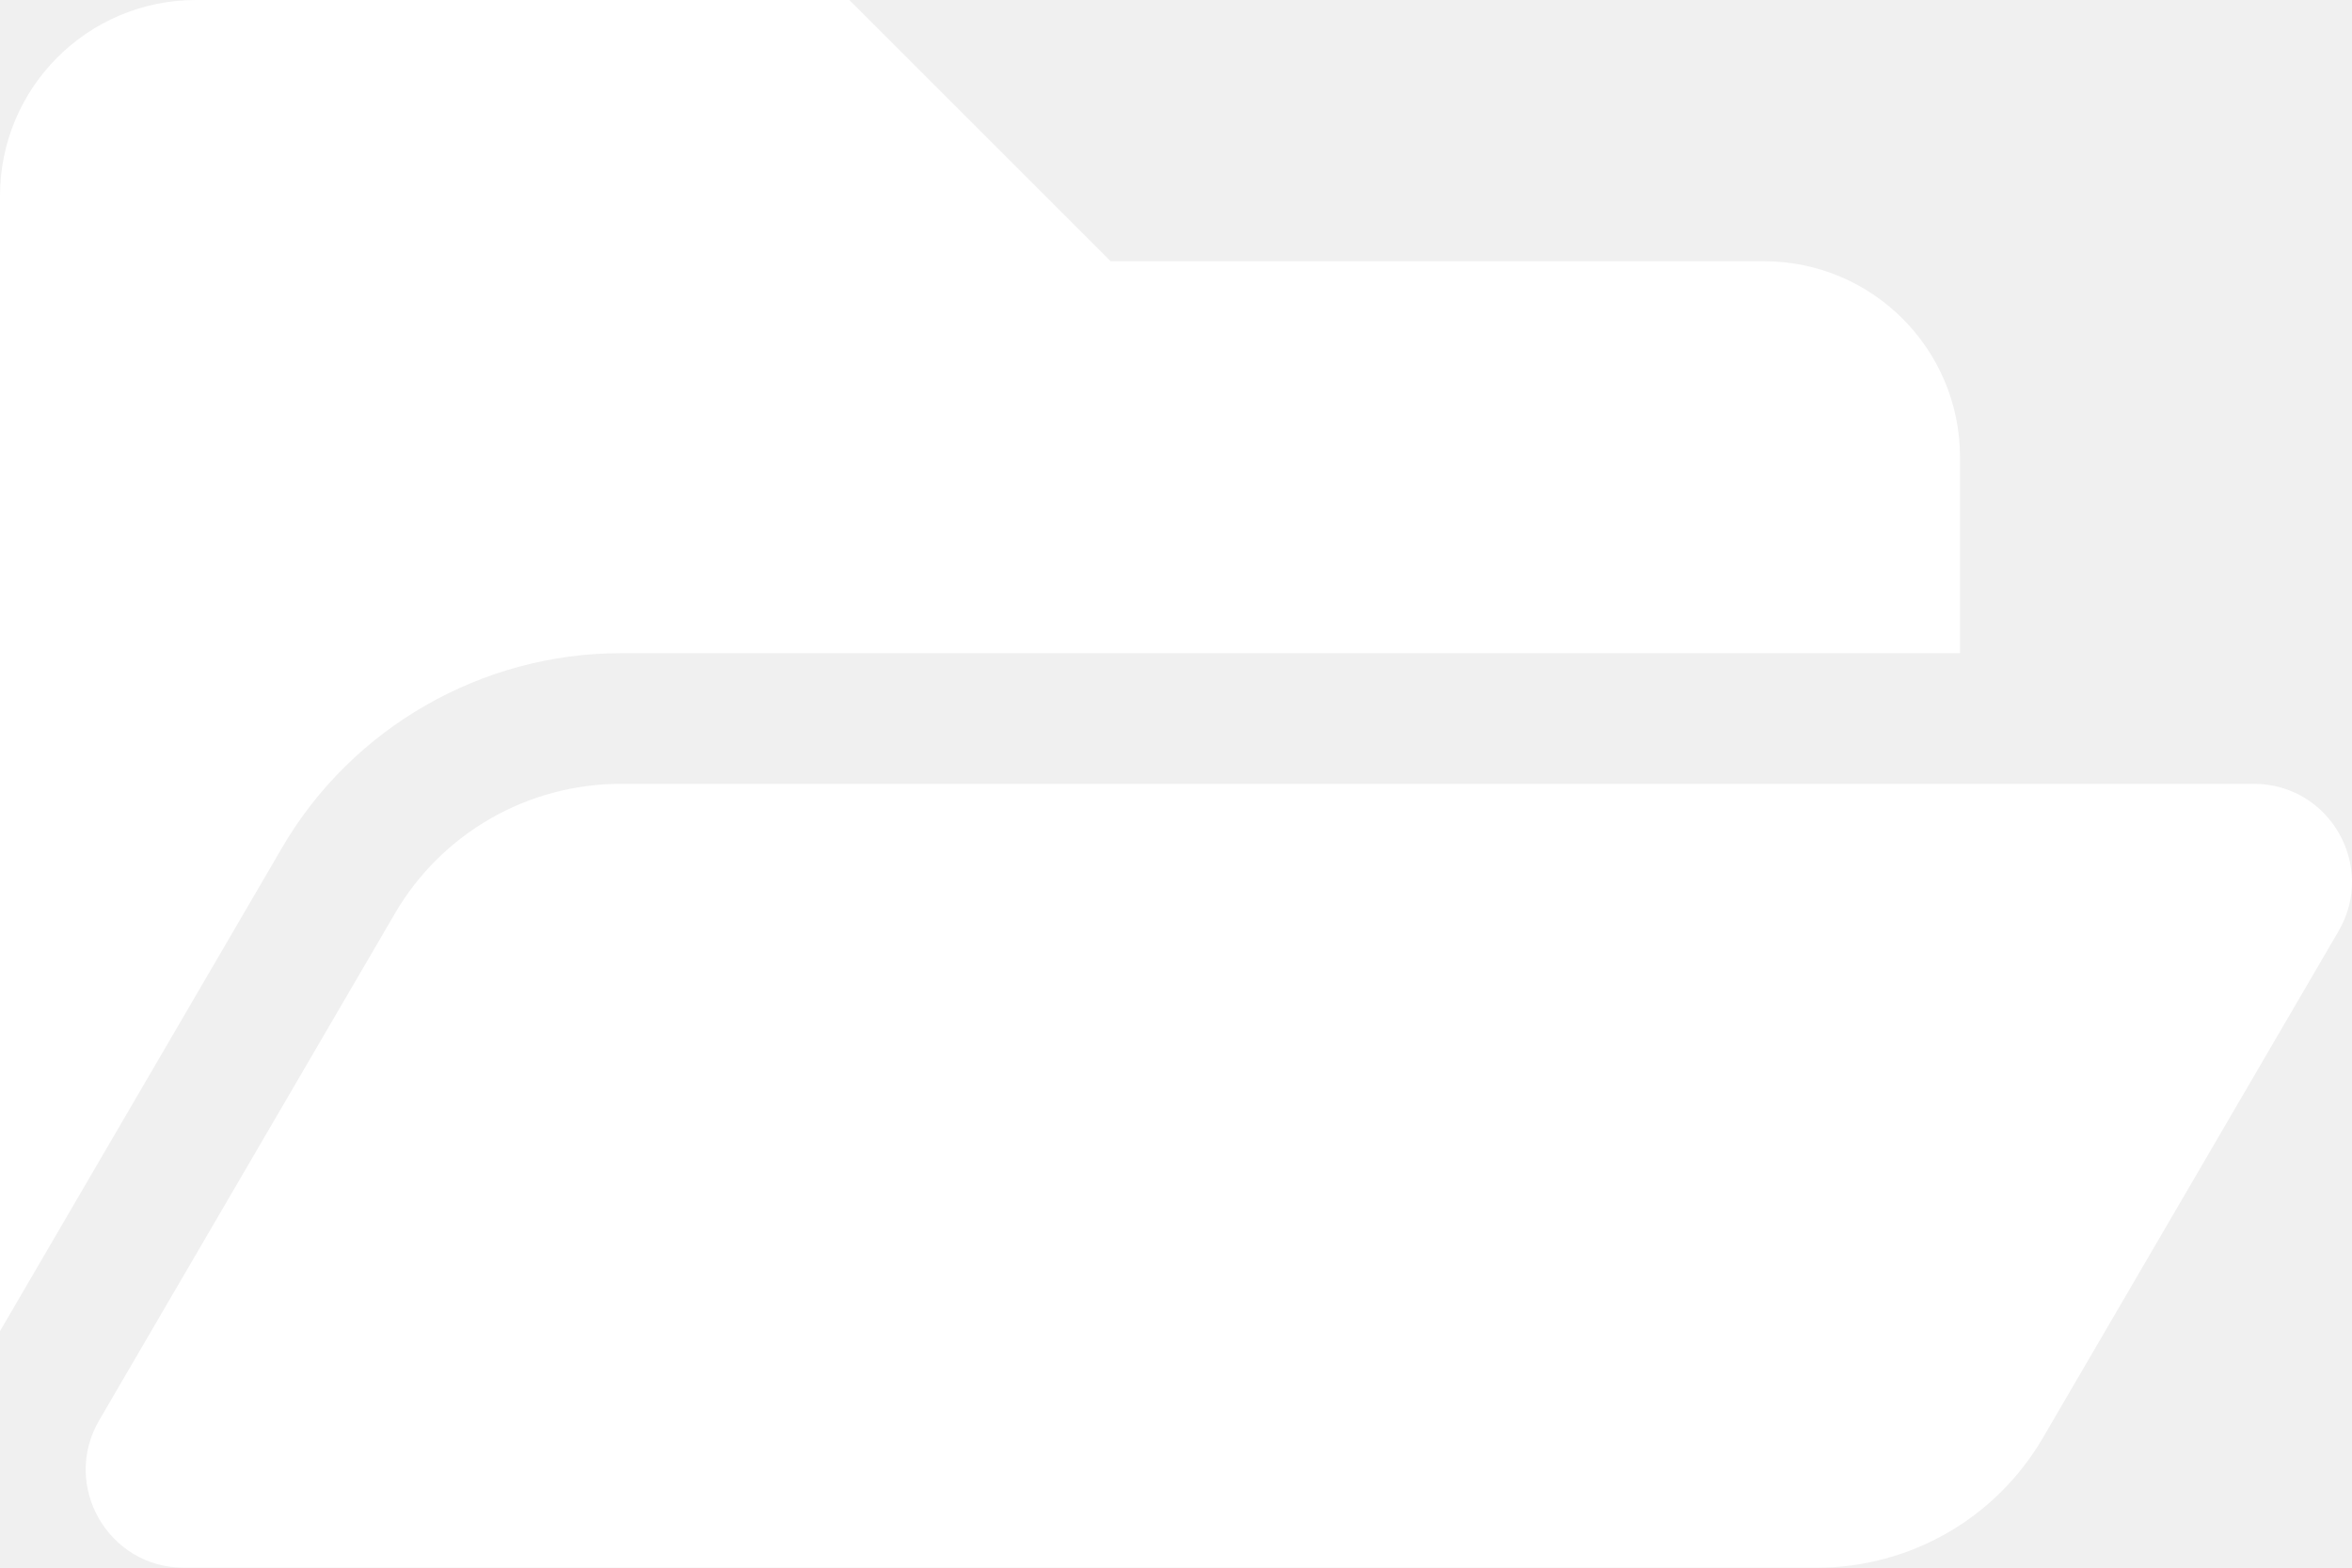
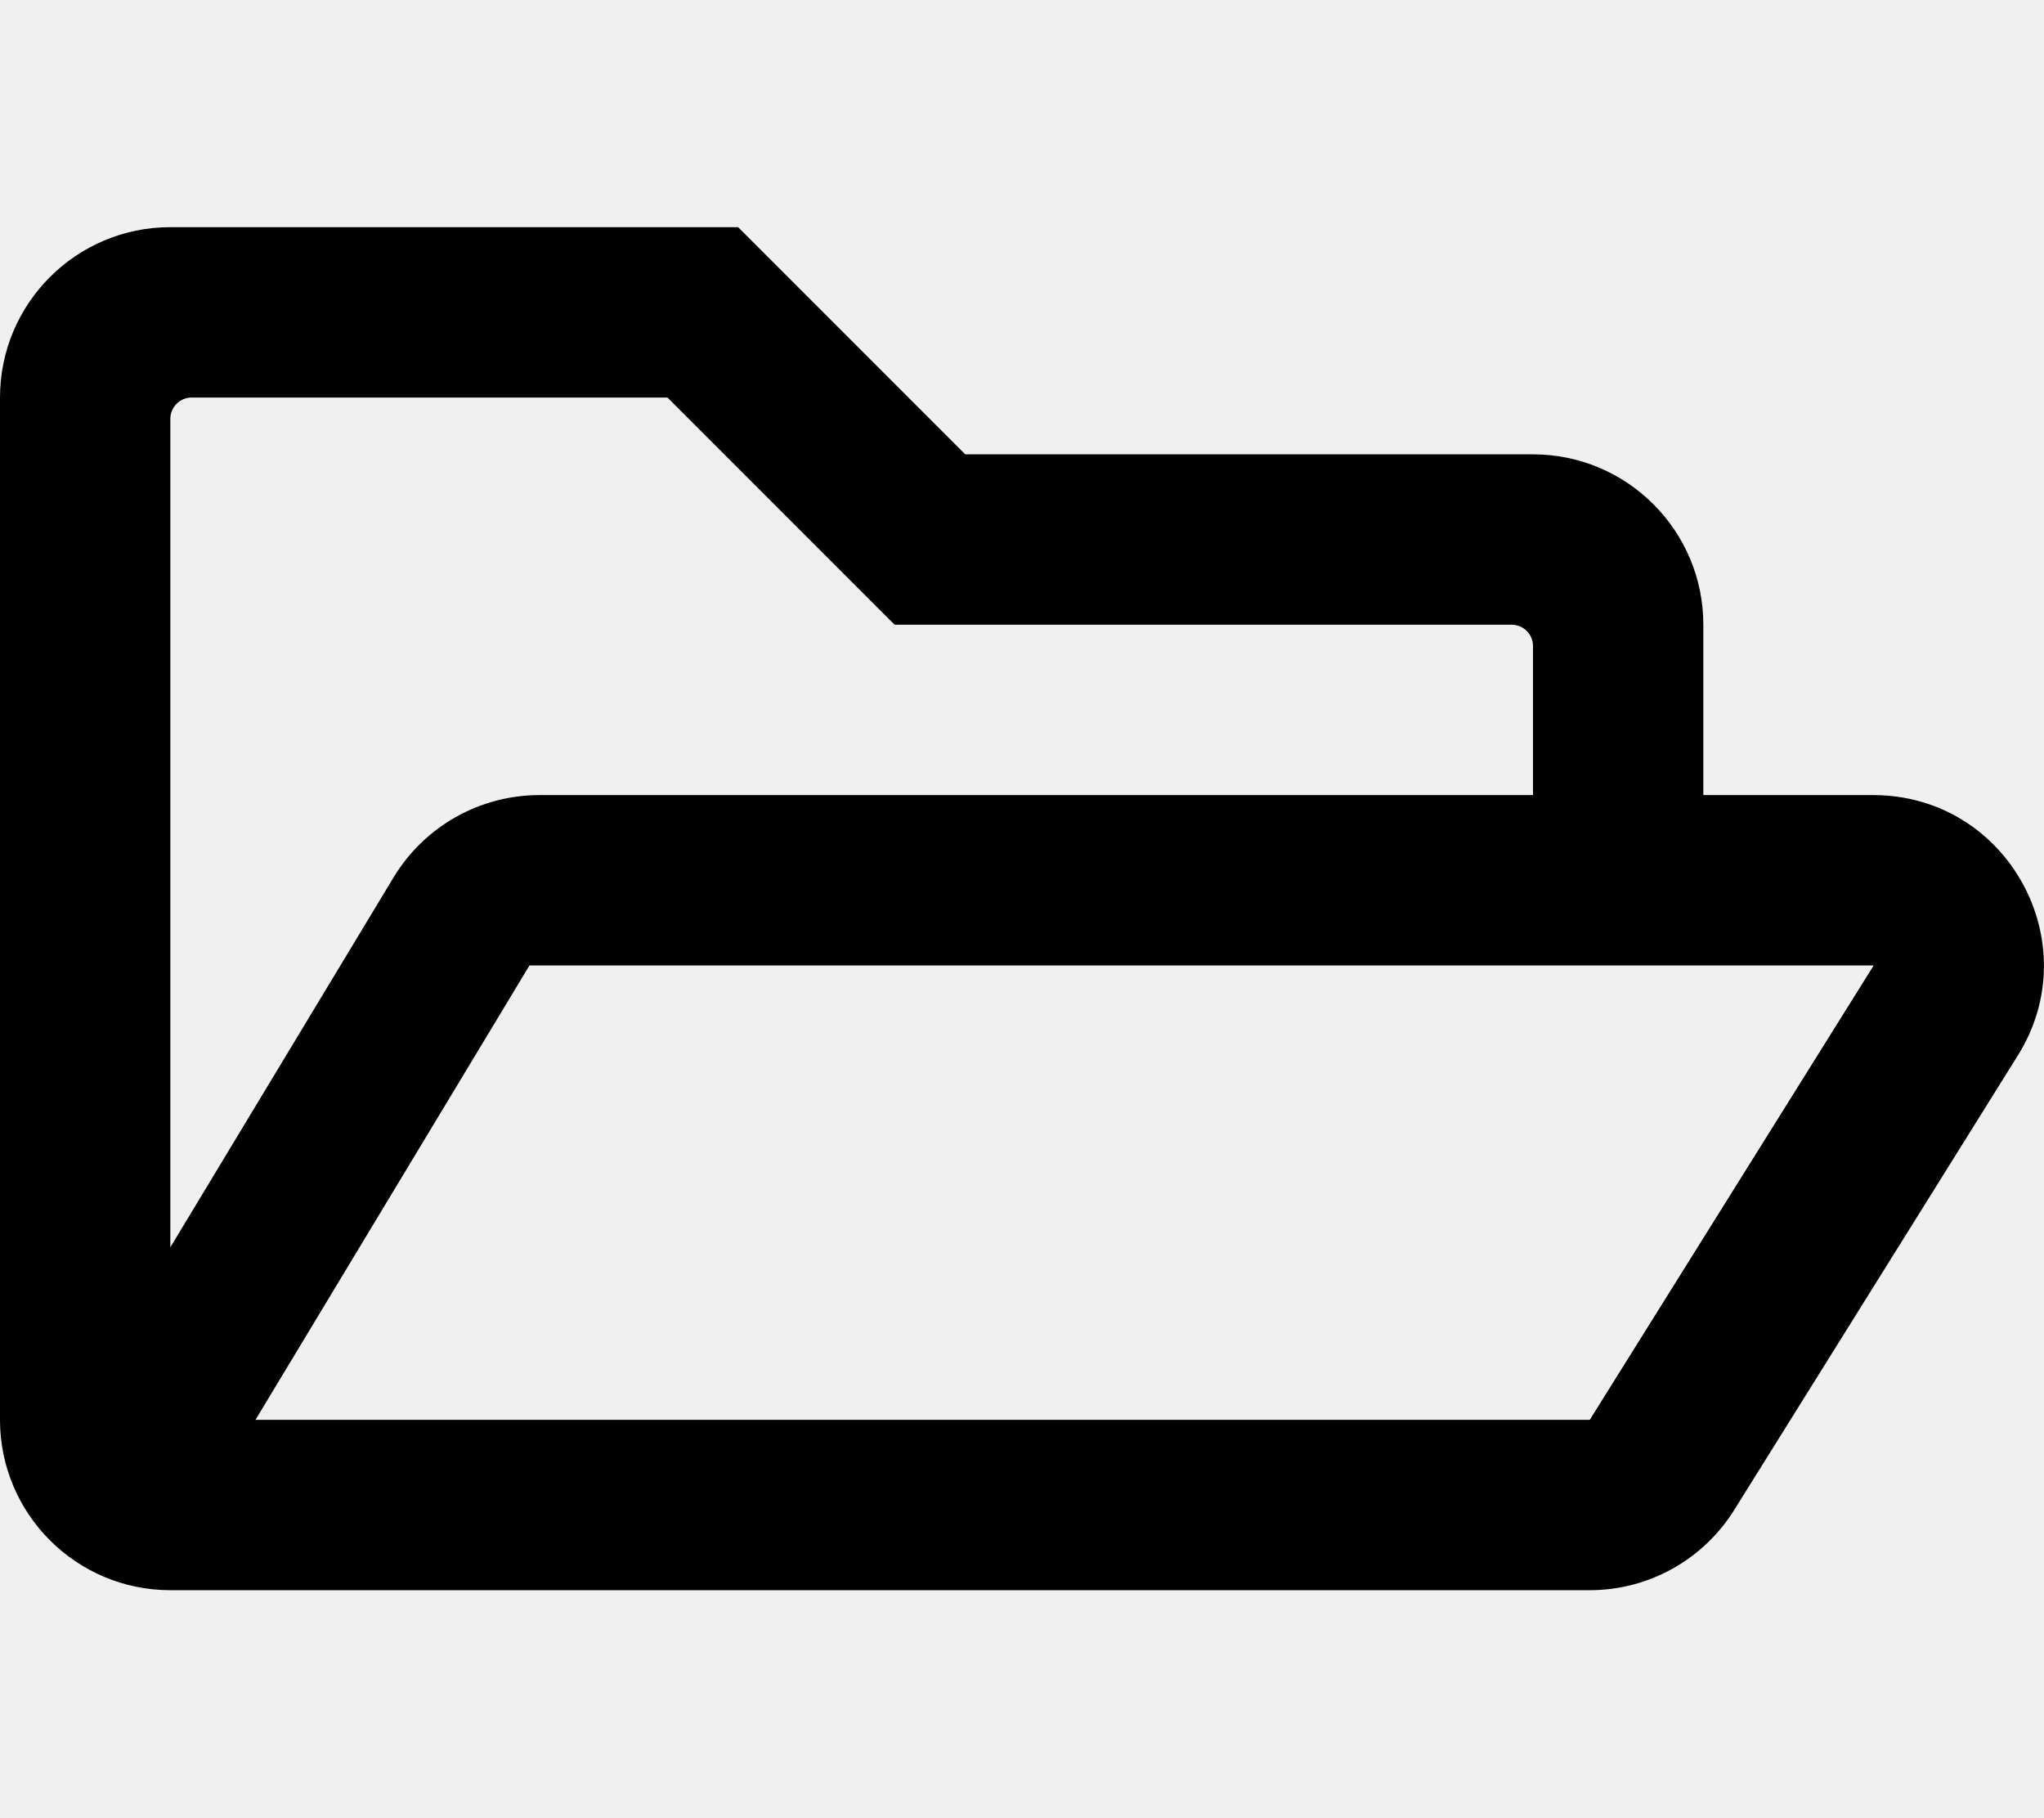
- <svg xmlns="http://www.w3.org/2000/svg" width="30" height="20" viewBox="0 0 30 20" fill="none">
-   <path d="M29.828 11.88L26.056 18.346C25.762 18.849 25.342 19.267 24.837 19.557C24.331 19.847 23.759 20 23.177 20H2.345C1.38 20 0.779 18.953 1.265 18.12L5.037 11.654C5.331 11.15 5.751 10.733 6.256 10.443C6.762 10.153 7.334 10 7.917 10H28.748C29.713 10 30.314 11.046 29.828 11.88ZM7.917 8.333H25V5.833C25 4.453 23.881 3.333 22.5 3.333H14.167L10.833 0H2.5C1.119 0 0 1.119 0 2.5V16.982L3.598 10.814C4.49 9.284 6.145 8.333 7.917 8.333Z" fill="white" />
+ <svg xmlns="http://www.w3.org/2000/svg" aria-hidden="true" focusable="false" data-prefix="far" data-icon="folder-open" class="svg-inline--fa fa-folder-open fa-w-18" role="img" viewBox="0 0 576 512">
+   <path fill="currentColor" d="M527.9 224H480v-48c0-26.5-21.5-48-48-48H272l-64-64H48C21.5 64 0 85.5 0 112v288c0 26.5 21.5 48 48 48h400c16.5 0 31.9-8.5 40.7-22.6l79.9-128c20-31.9-3-73.4-40.7-73.4zM48 118c0-3.3 2.7-6 6-6h134.1l64 64H426c3.3 0 6 2.7 6 6v42H152c-16.8 0-32.4 8.8-41.1 23.2L48 351.4zm400 282H72l77.2-128H528z" />
</svg>
